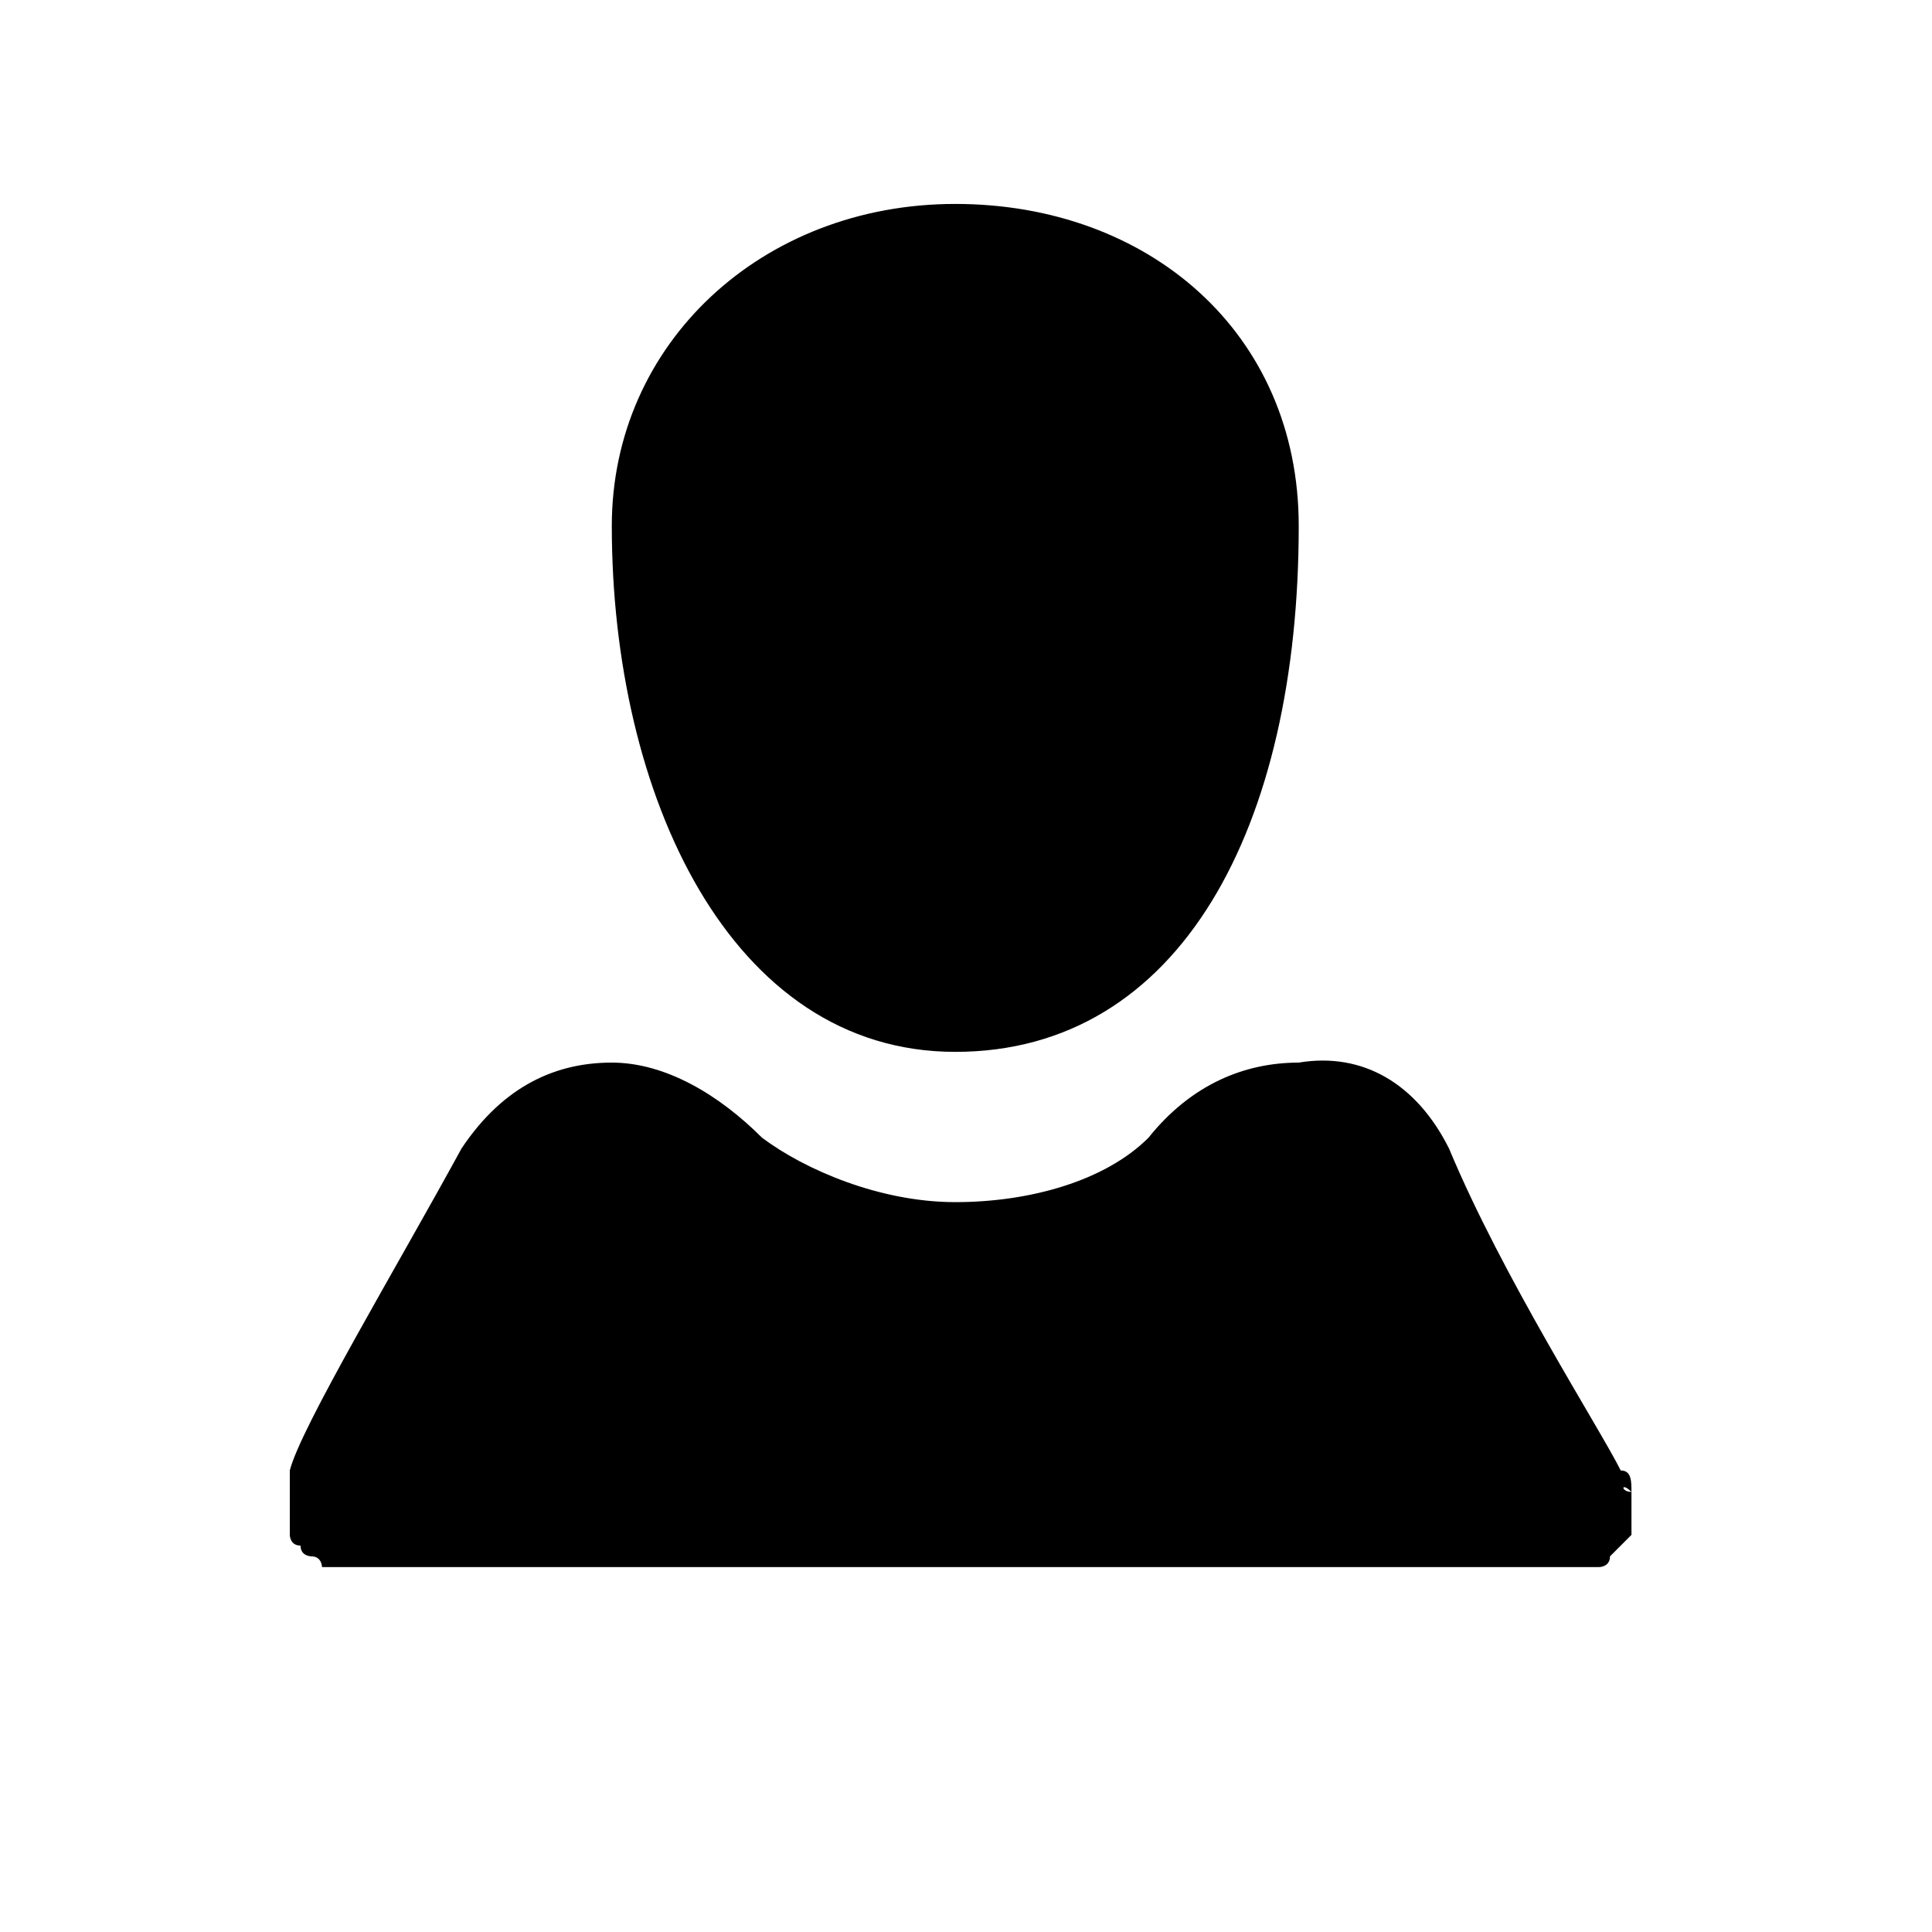
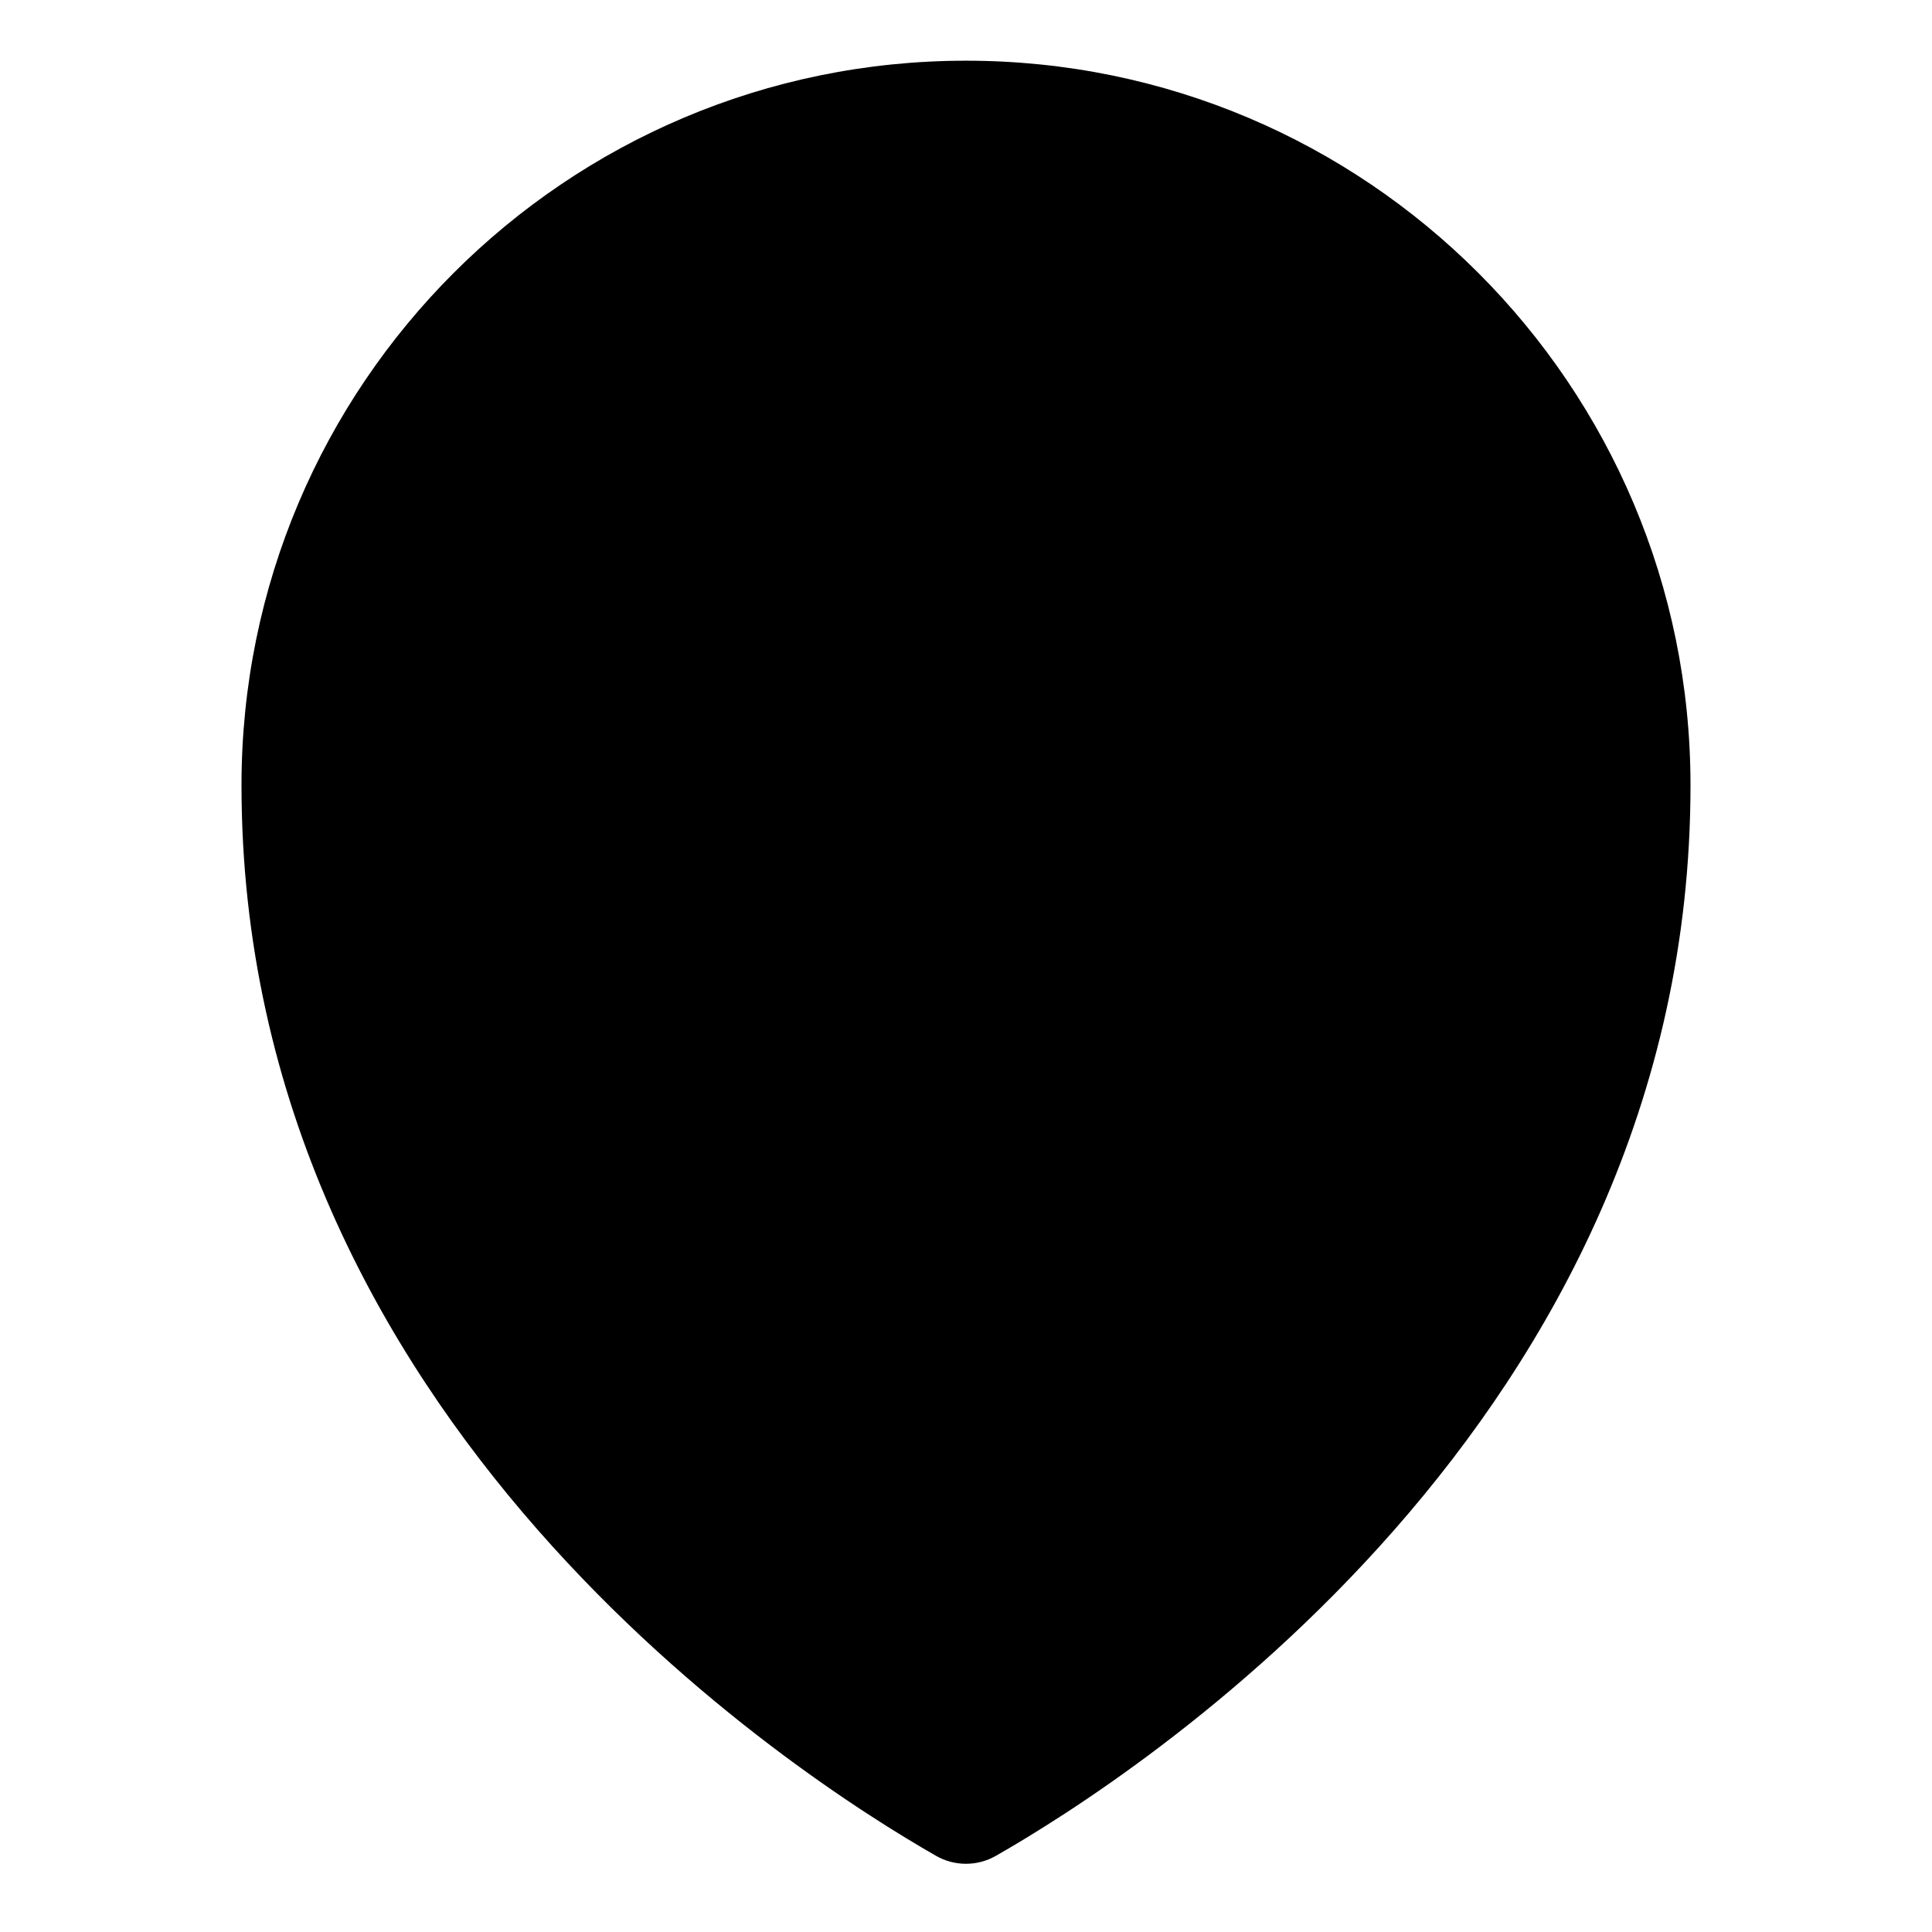
- <svg viewBox="0 0 18 18">
-   <g>
-     <path class="st0 ql-fill" d="M8.9,9.8c2.1,0,3.2-2.1,3.2-4.9c0-1.8-1.4-3-3.2-3c-1.8,0-3.2,1.3-3.2,3C5.7,7.4,6.8,9.8,8.9,9.8z M15.2,13.9    C15.1,13.9,15.1,13.8,15.2,13.9c0-0.1,0-0.2-0.1-0.2c-0.2-0.4-1.1-1.8-1.6-3c-0.3-0.6-0.8-0.9-1.4-0.8c-0.5,0-1,0.2-1.4,0.7    c-0.4,0.4-1.1,0.6-1.8,0.6c-0.7,0-1.4-0.3-1.8-0.6c-0.4-0.4-0.9-0.7-1.4-0.7c-0.5,0-1,0.2-1.4,0.8c-0.6,1.1-1.5,2.6-1.6,3    c0,0.1,0,0.1,0,0.2c0,0,0,0.1,0,0.1c0,0,0,0.1,0,0.1c0,0.1,0,0.1,0,0.2c0,0,0,0.1,0.1,0.1c0,0.1,0.1,0.1,0.1,0.1c0,0,0,0,0,0    c0.1,0,0.1,0.1,0.1,0.1s0.1,0,0.2,0c1.4,0,10.9,0,11.5,0c0.1,0,0.2,0,0.2,0s0.1,0,0.1-0.1c0,0,0,0,0,0c0,0,0.1-0.1,0.1-0.1    c0,0,0,0,0.1-0.1c0-0.1,0-0.1,0-0.2C15.2,14,15.2,13.9,15.2,13.9z" />
-   </g>
+ <svg xmlns="http://www.w3.org/2000/svg" viewBox="0 0 24 24">
+   <circle class="ql-stroke" cx="12" cy="7.504" r="2.25" />
+   <path class="ql-stroke" d="M7.5,15.754a4.5,4.5,0,1,1,9,0Z" />
+   <path class="ql-stroke" d="M21,9.754c0,7.9-6.932,12.331-8.629,13.3a.749.749,0,0,1-.743,0C9.931,22.084,3,17.652,3,9.754a9,9,0,0,1,18,0Z" />
</svg>
